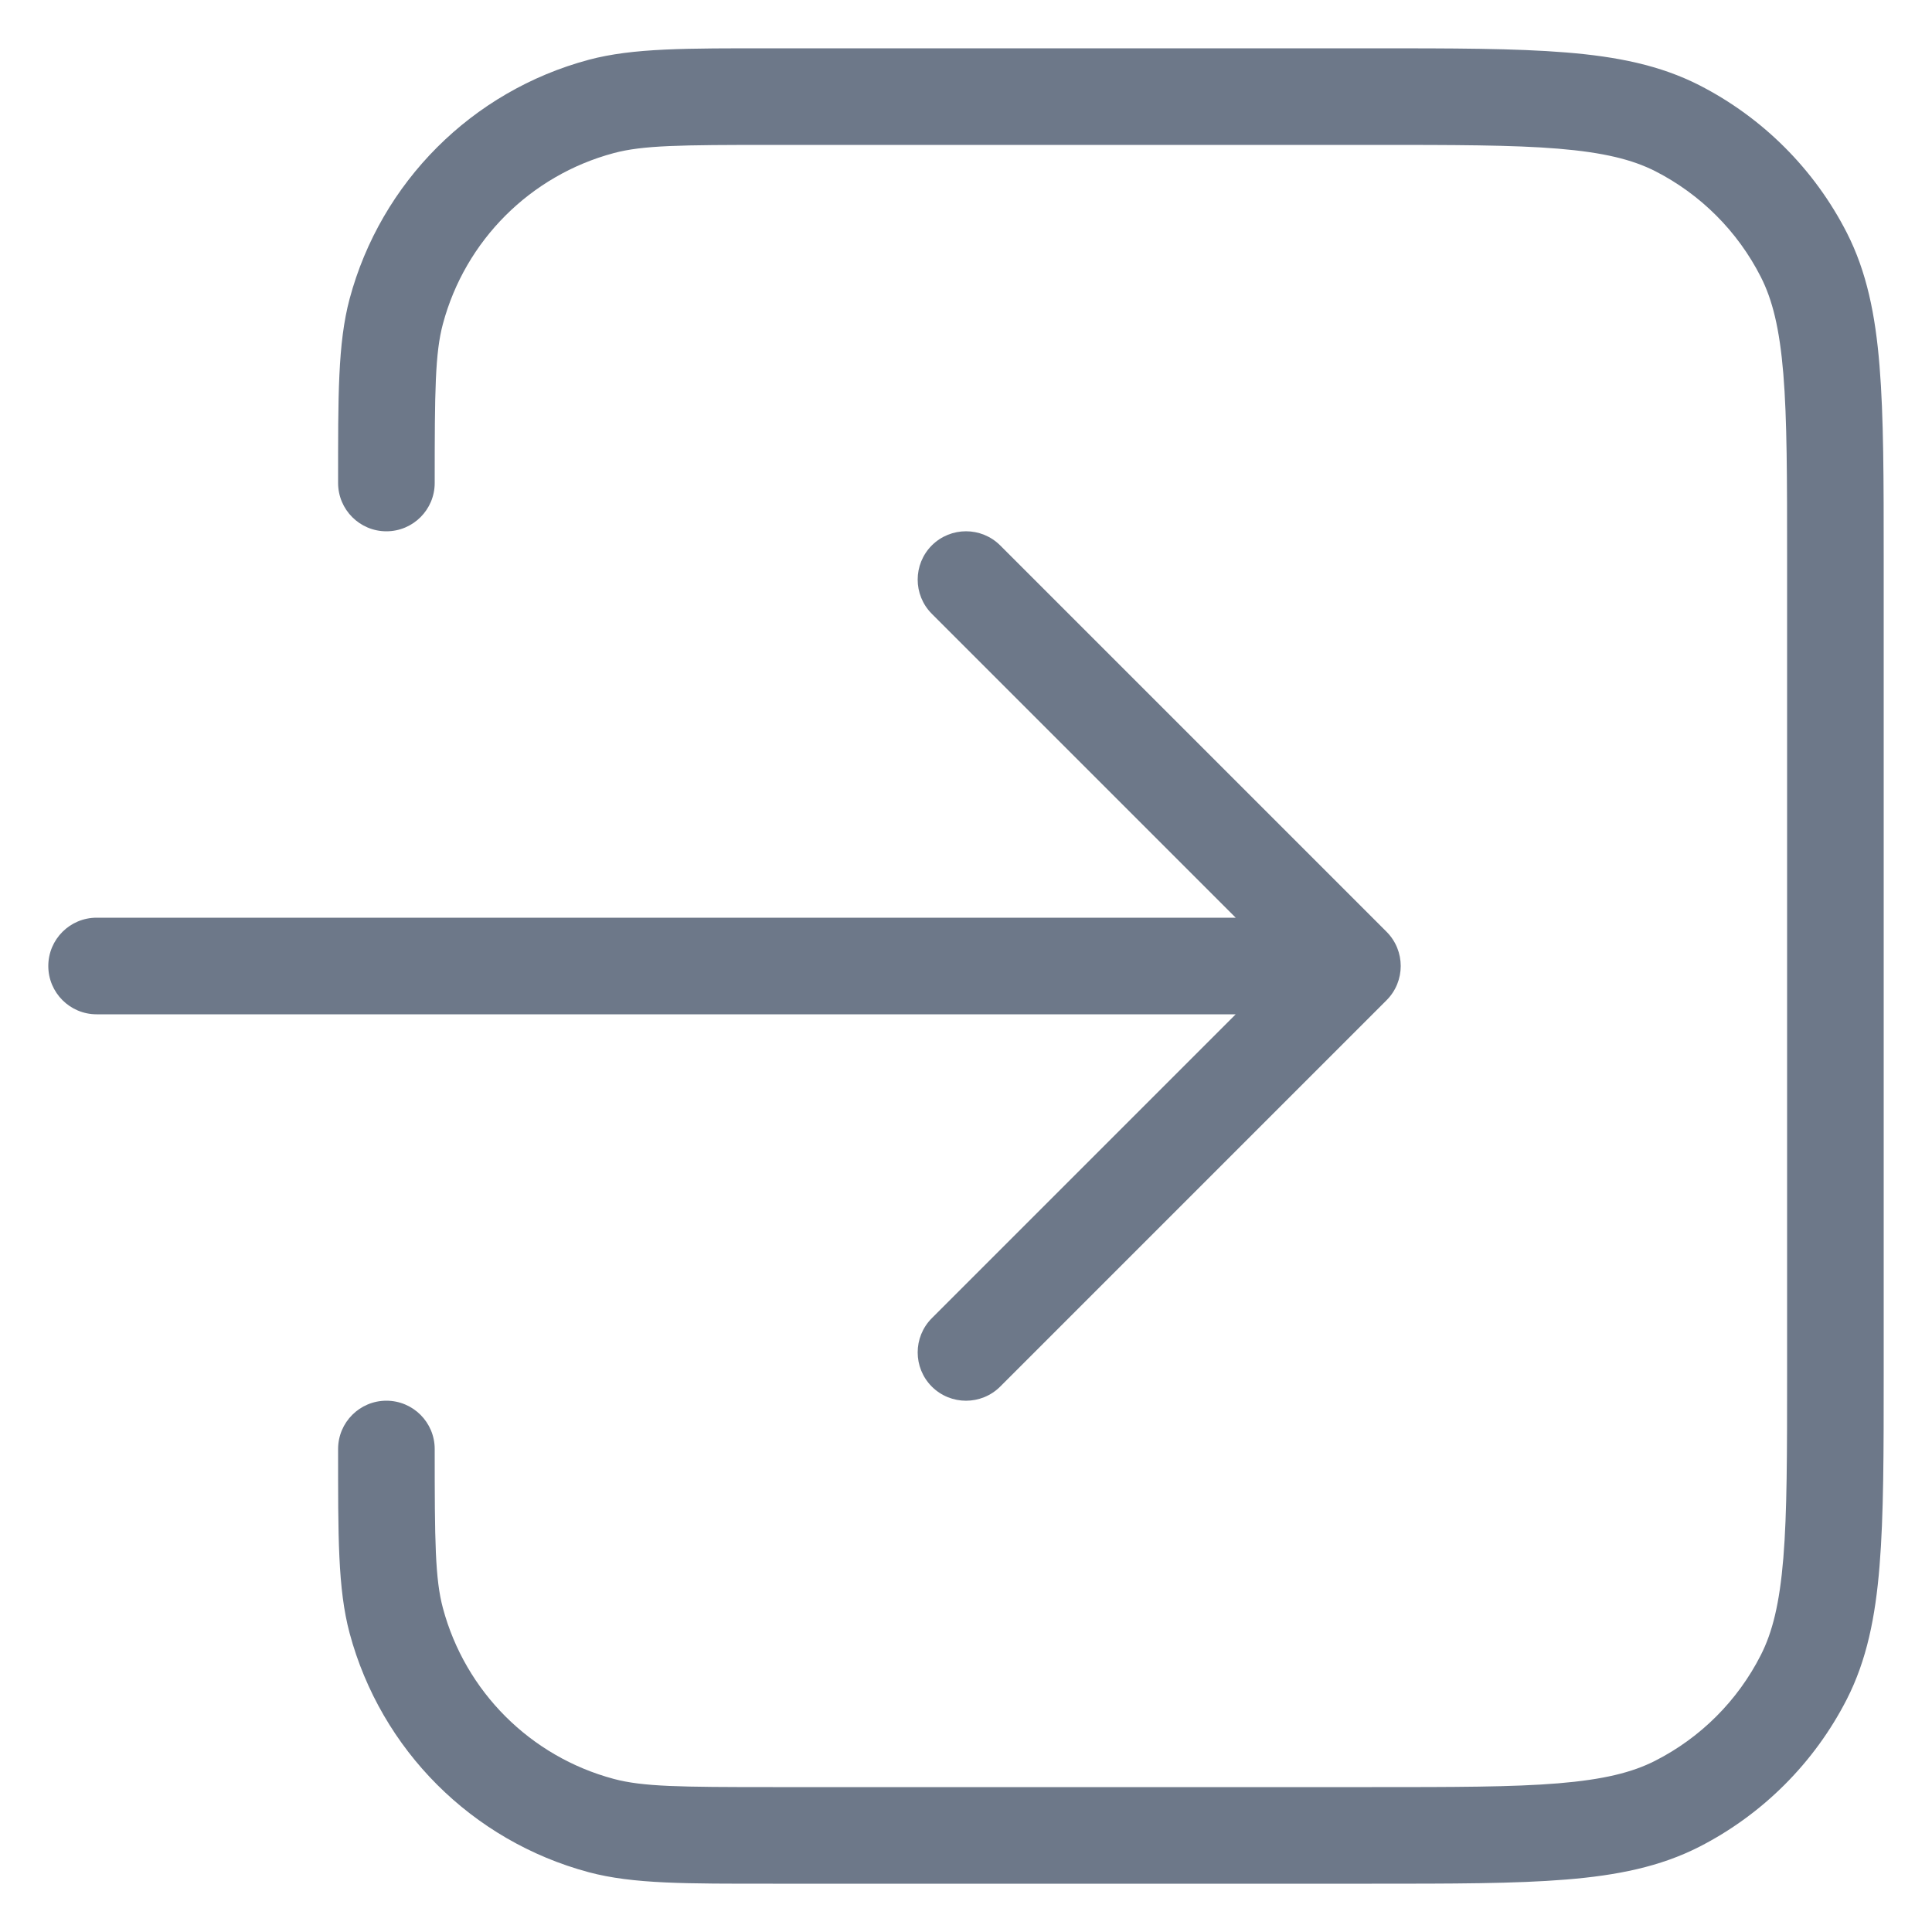
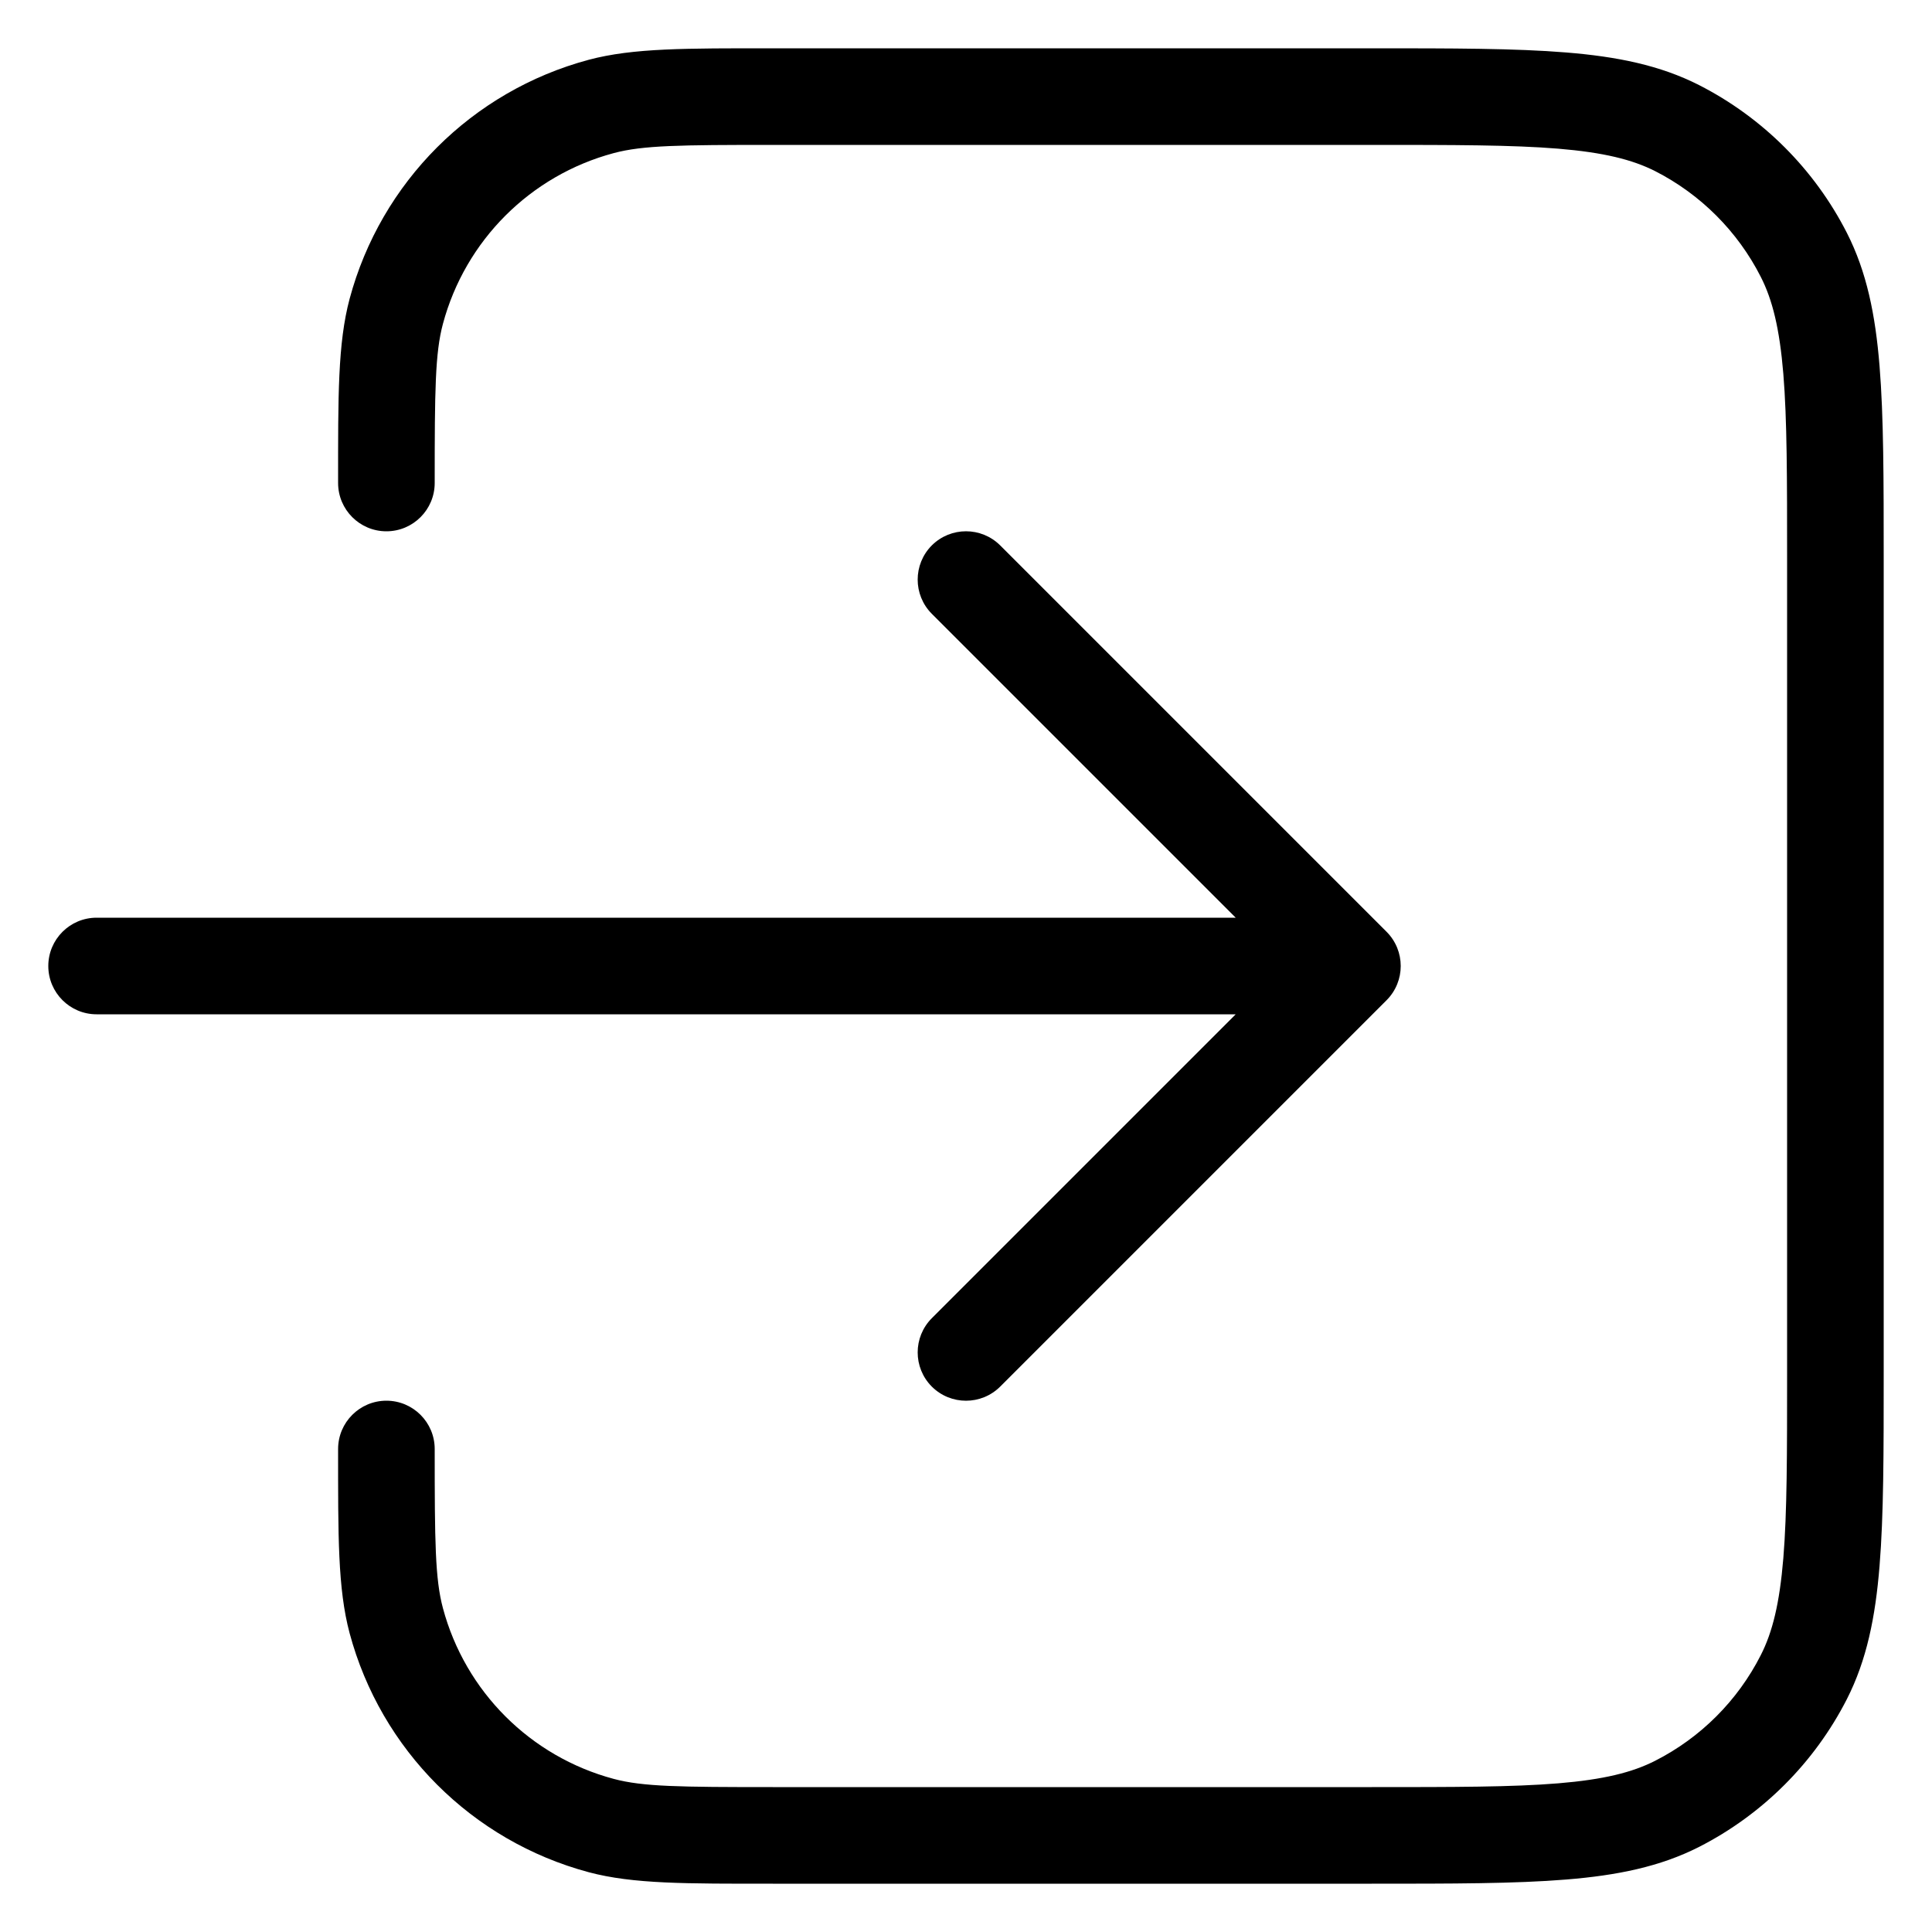
<svg xmlns="http://www.w3.org/2000/svg" width="20" height="20" viewBox="0 0 20 20" fill="none">
-   <path d="M6.224 18.898L6.353 18.415L6.353 18.415L6.224 18.898ZM4.5 15C4.5 14.724 4.276 14.5 4 14.5C3.724 14.5 3.5 14.724 3.5 15H4.5ZM4.102 16.776L4.585 16.647L4.585 16.647L4.102 16.776ZM6.224 1.102L6.353 1.585L6.353 1.585L6.224 1.102ZM3.5 5C3.5 5.276 3.724 5.5 4 5.5C4.276 5.5 4.5 5.276 4.5 5H3.5ZM4.102 3.224L3.619 3.094L4.102 3.224ZM18.673 17.362L18.227 17.135L18.227 17.135L18.673 17.362ZM17.362 18.673L17.589 19.119L17.589 19.119L17.362 18.673ZM18.673 2.638L18.227 2.865L18.227 2.865L18.673 2.638ZM17.362 1.327L17.589 0.881L17.589 0.881L17.362 1.327ZM10.354 5.646C10.158 5.451 9.842 5.451 9.646 5.646C9.451 5.842 9.451 6.158 9.646 6.354L10.354 5.646ZM14 10L14.354 10.354C14.549 10.158 14.549 9.842 14.354 9.646L14 10ZM9.646 13.646C9.451 13.842 9.451 14.158 9.646 14.354C9.842 14.549 10.158 14.549 10.354 14.354L9.646 13.646ZM1 9.5C0.724 9.5 0.5 9.724 0.5 10C0.5 10.276 0.724 10.5 1 10.5V9.5ZM18.5 5.8V14.2H19.5V5.8H18.5ZM8 1.5H14.2V0.5H8V1.5ZM14.2 18.5H8V19.5H14.2V18.5ZM8 18.5C7.038 18.5 6.655 18.496 6.353 18.415L6.094 19.381C6.555 19.504 7.102 19.5 8 19.5V18.5ZM3.5 15C3.5 15.898 3.496 16.445 3.619 16.906L4.585 16.647C4.504 16.345 4.5 15.962 4.5 15H3.5ZM6.353 18.415C5.49 18.184 4.816 17.51 4.585 16.647L3.619 16.906C3.943 18.114 4.886 19.057 6.094 19.381L6.353 18.415ZM8 0.5C7.102 0.5 6.555 0.496 6.094 0.619L6.353 1.585C6.655 1.504 7.038 1.5 8 1.5V0.5ZM4.5 5C4.5 4.038 4.504 3.655 4.585 3.353L3.619 3.094C3.496 3.555 3.5 4.102 3.5 5H4.5ZM6.094 0.619C4.886 0.943 3.943 1.886 3.619 3.094L4.585 3.353C4.816 2.49 5.49 1.816 6.353 1.585L6.094 0.619ZM18.5 14.2C18.5 15.048 18.5 15.655 18.461 16.13C18.422 16.599 18.349 16.896 18.227 17.135L19.119 17.589C19.324 17.186 19.414 16.742 19.457 16.211C19.5 15.686 19.5 15.032 19.5 14.2H18.5ZM14.2 19.5C15.032 19.5 15.686 19.5 16.211 19.457C16.742 19.414 17.186 19.324 17.589 19.119L17.135 18.227C16.896 18.349 16.599 18.422 16.13 18.461C15.655 18.5 15.048 18.5 14.2 18.5V19.5ZM18.227 17.135C17.988 17.605 17.605 17.988 17.135 18.227L17.589 19.119C18.247 18.783 18.783 18.247 19.119 17.589L18.227 17.135ZM19.5 5.8C19.5 4.968 19.5 4.314 19.457 3.789C19.414 3.258 19.324 2.814 19.119 2.411L18.227 2.865C18.349 3.104 18.422 3.401 18.461 3.87C18.5 4.345 18.5 4.952 18.5 5.8H19.5ZM14.2 1.5C15.048 1.5 15.655 1.5 16.13 1.539C16.599 1.578 16.896 1.651 17.135 1.772L17.589 0.881C17.186 0.676 16.742 0.586 16.211 0.543C15.686 0.5 15.032 0.5 14.2 0.5V1.5ZM19.119 2.411C18.783 1.752 18.247 1.217 17.589 0.881L17.135 1.772C17.605 2.012 17.988 2.395 18.227 2.865L19.119 2.411ZM9.646 6.354L13.646 10.354L14.354 9.646L10.354 5.646L9.646 6.354ZM13.646 9.646L9.646 13.646L10.354 14.354L14.354 10.354L13.646 9.646ZM1 10.5H14V9.5H1V10.5Z" fill="#6D7889" />
+   <path d="M6.224 18.898L6.353 18.415L6.353 18.415L6.224 18.898ZM4.5 15C4.5 14.724 4.276 14.5 4 14.5C3.724 14.5 3.5 14.724 3.5 15H4.5ZM4.102 16.776L4.585 16.647L4.585 16.647L4.102 16.776ZM6.224 1.102L6.353 1.585L6.353 1.585L6.224 1.102ZM3.5 5C3.5 5.276 3.724 5.5 4 5.5C4.276 5.5 4.5 5.276 4.5 5H3.5ZM4.102 3.224L3.619 3.094L4.102 3.224ZM18.673 17.362L18.227 17.135L18.227 17.135L18.673 17.362ZM17.362 18.673L17.589 19.119L17.589 19.119L17.362 18.673ZM18.673 2.638L18.227 2.865L18.227 2.865L18.673 2.638ZM17.362 1.327L17.589 0.881L17.589 0.881L17.362 1.327ZM10.354 5.646C10.158 5.451 9.842 5.451 9.646 5.646C9.451 5.842 9.451 6.158 9.646 6.354L10.354 5.646ZM14 10L14.354 10.354C14.549 10.158 14.549 9.842 14.354 9.646L14 10ZM9.646 13.646C9.451 13.842 9.451 14.158 9.646 14.354C9.842 14.549 10.158 14.549 10.354 14.354L9.646 13.646ZM1 9.5C0.724 9.5 0.5 9.724 0.5 10C0.5 10.276 0.724 10.5 1 10.5V9.5ZM18.5 5.8V14.2H19.5V5.8H18.5ZM8 1.5H14.2V0.5H8V1.5ZM14.2 18.5H8V19.5H14.2V18.5ZM8 18.5C7.038 18.5 6.655 18.496 6.353 18.415L6.094 19.381C6.555 19.504 7.102 19.5 8 19.5V18.5ZM3.5 15C3.5 15.898 3.496 16.445 3.619 16.906L4.585 16.647C4.504 16.345 4.5 15.962 4.5 15H3.5ZM6.353 18.415C5.49 18.184 4.816 17.51 4.585 16.647L3.619 16.906C3.943 18.114 4.886 19.057 6.094 19.381L6.353 18.415ZM8 0.5C7.102 0.5 6.555 0.496 6.094 0.619L6.353 1.585C6.655 1.504 7.038 1.5 8 1.5V0.5ZM4.5 5C4.5 4.038 4.504 3.655 4.585 3.353L3.619 3.094C3.496 3.555 3.5 4.102 3.5 5H4.5ZM6.094 0.619C4.886 0.943 3.943 1.886 3.619 3.094L4.585 3.353C4.816 2.49 5.49 1.816 6.353 1.585L6.094 0.619ZM18.5 14.2C18.5 15.048 18.5 15.655 18.461 16.13C18.422 16.599 18.349 16.896 18.227 17.135L19.119 17.589C19.324 17.186 19.414 16.742 19.457 16.211C19.5 15.686 19.5 15.032 19.5 14.2H18.5ZM14.2 19.5C15.032 19.5 15.686 19.5 16.211 19.457C16.742 19.414 17.186 19.324 17.589 19.119L17.135 18.227C16.896 18.349 16.599 18.422 16.13 18.461C15.655 18.5 15.048 18.5 14.2 18.5V19.5ZM18.227 17.135C17.988 17.605 17.605 17.988 17.135 18.227L17.589 19.119C18.247 18.783 18.783 18.247 19.119 17.589L18.227 17.135ZM19.5 5.8C19.5 4.968 19.5 4.314 19.457 3.789C19.414 3.258 19.324 2.814 19.119 2.411L18.227 2.865C18.349 3.104 18.422 3.401 18.461 3.87C18.5 4.345 18.5 4.952 18.5 5.8H19.5ZM14.2 1.5C15.048 1.5 15.655 1.5 16.13 1.539C16.599 1.578 16.896 1.651 17.135 1.772L17.589 0.881C17.186 0.676 16.742 0.586 16.211 0.543C15.686 0.5 15.032 0.5 14.2 0.5V1.5ZM19.119 2.411C18.783 1.752 18.247 1.217 17.589 0.881L17.135 1.772C17.605 2.012 17.988 2.395 18.227 2.865L19.119 2.411ZM9.646 6.354L13.646 10.354L14.354 9.646L10.354 5.646L9.646 6.354ZM13.646 9.646L9.646 13.646L10.354 14.354L14.354 10.354L13.646 9.646ZM1 10.5H14V9.5H1V10.5Z" fill="currentColor" />
</svg>
